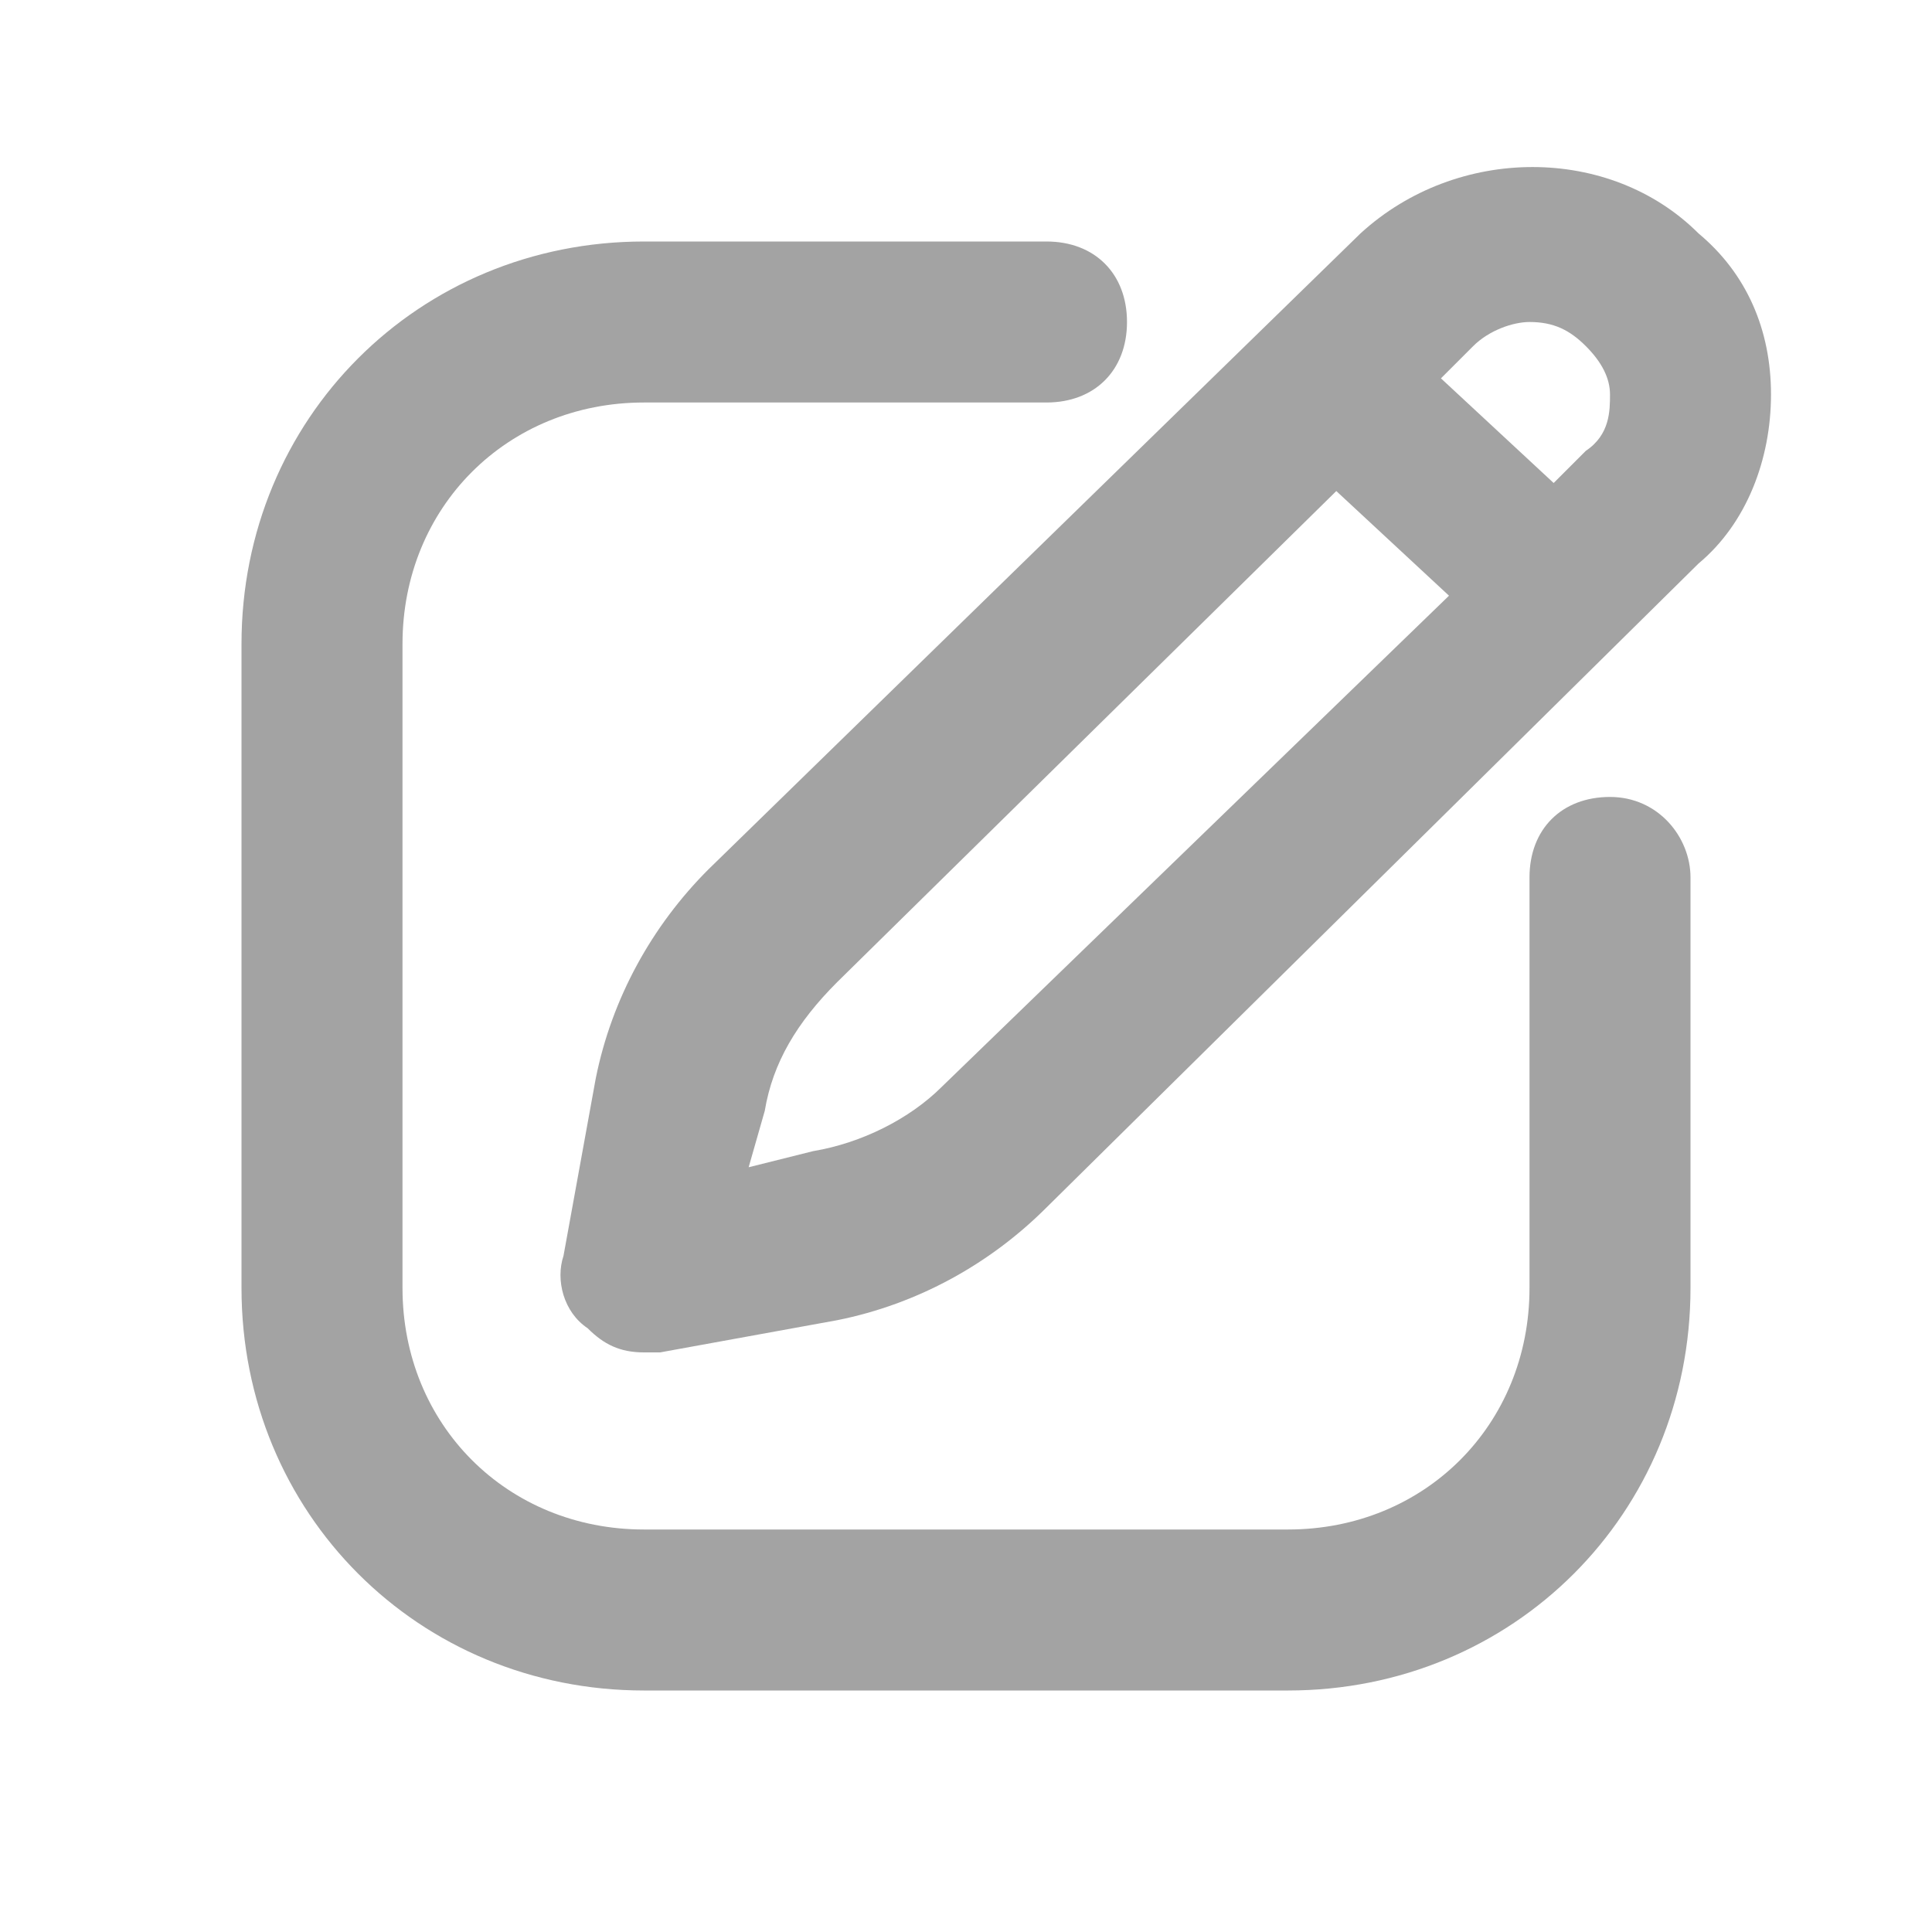
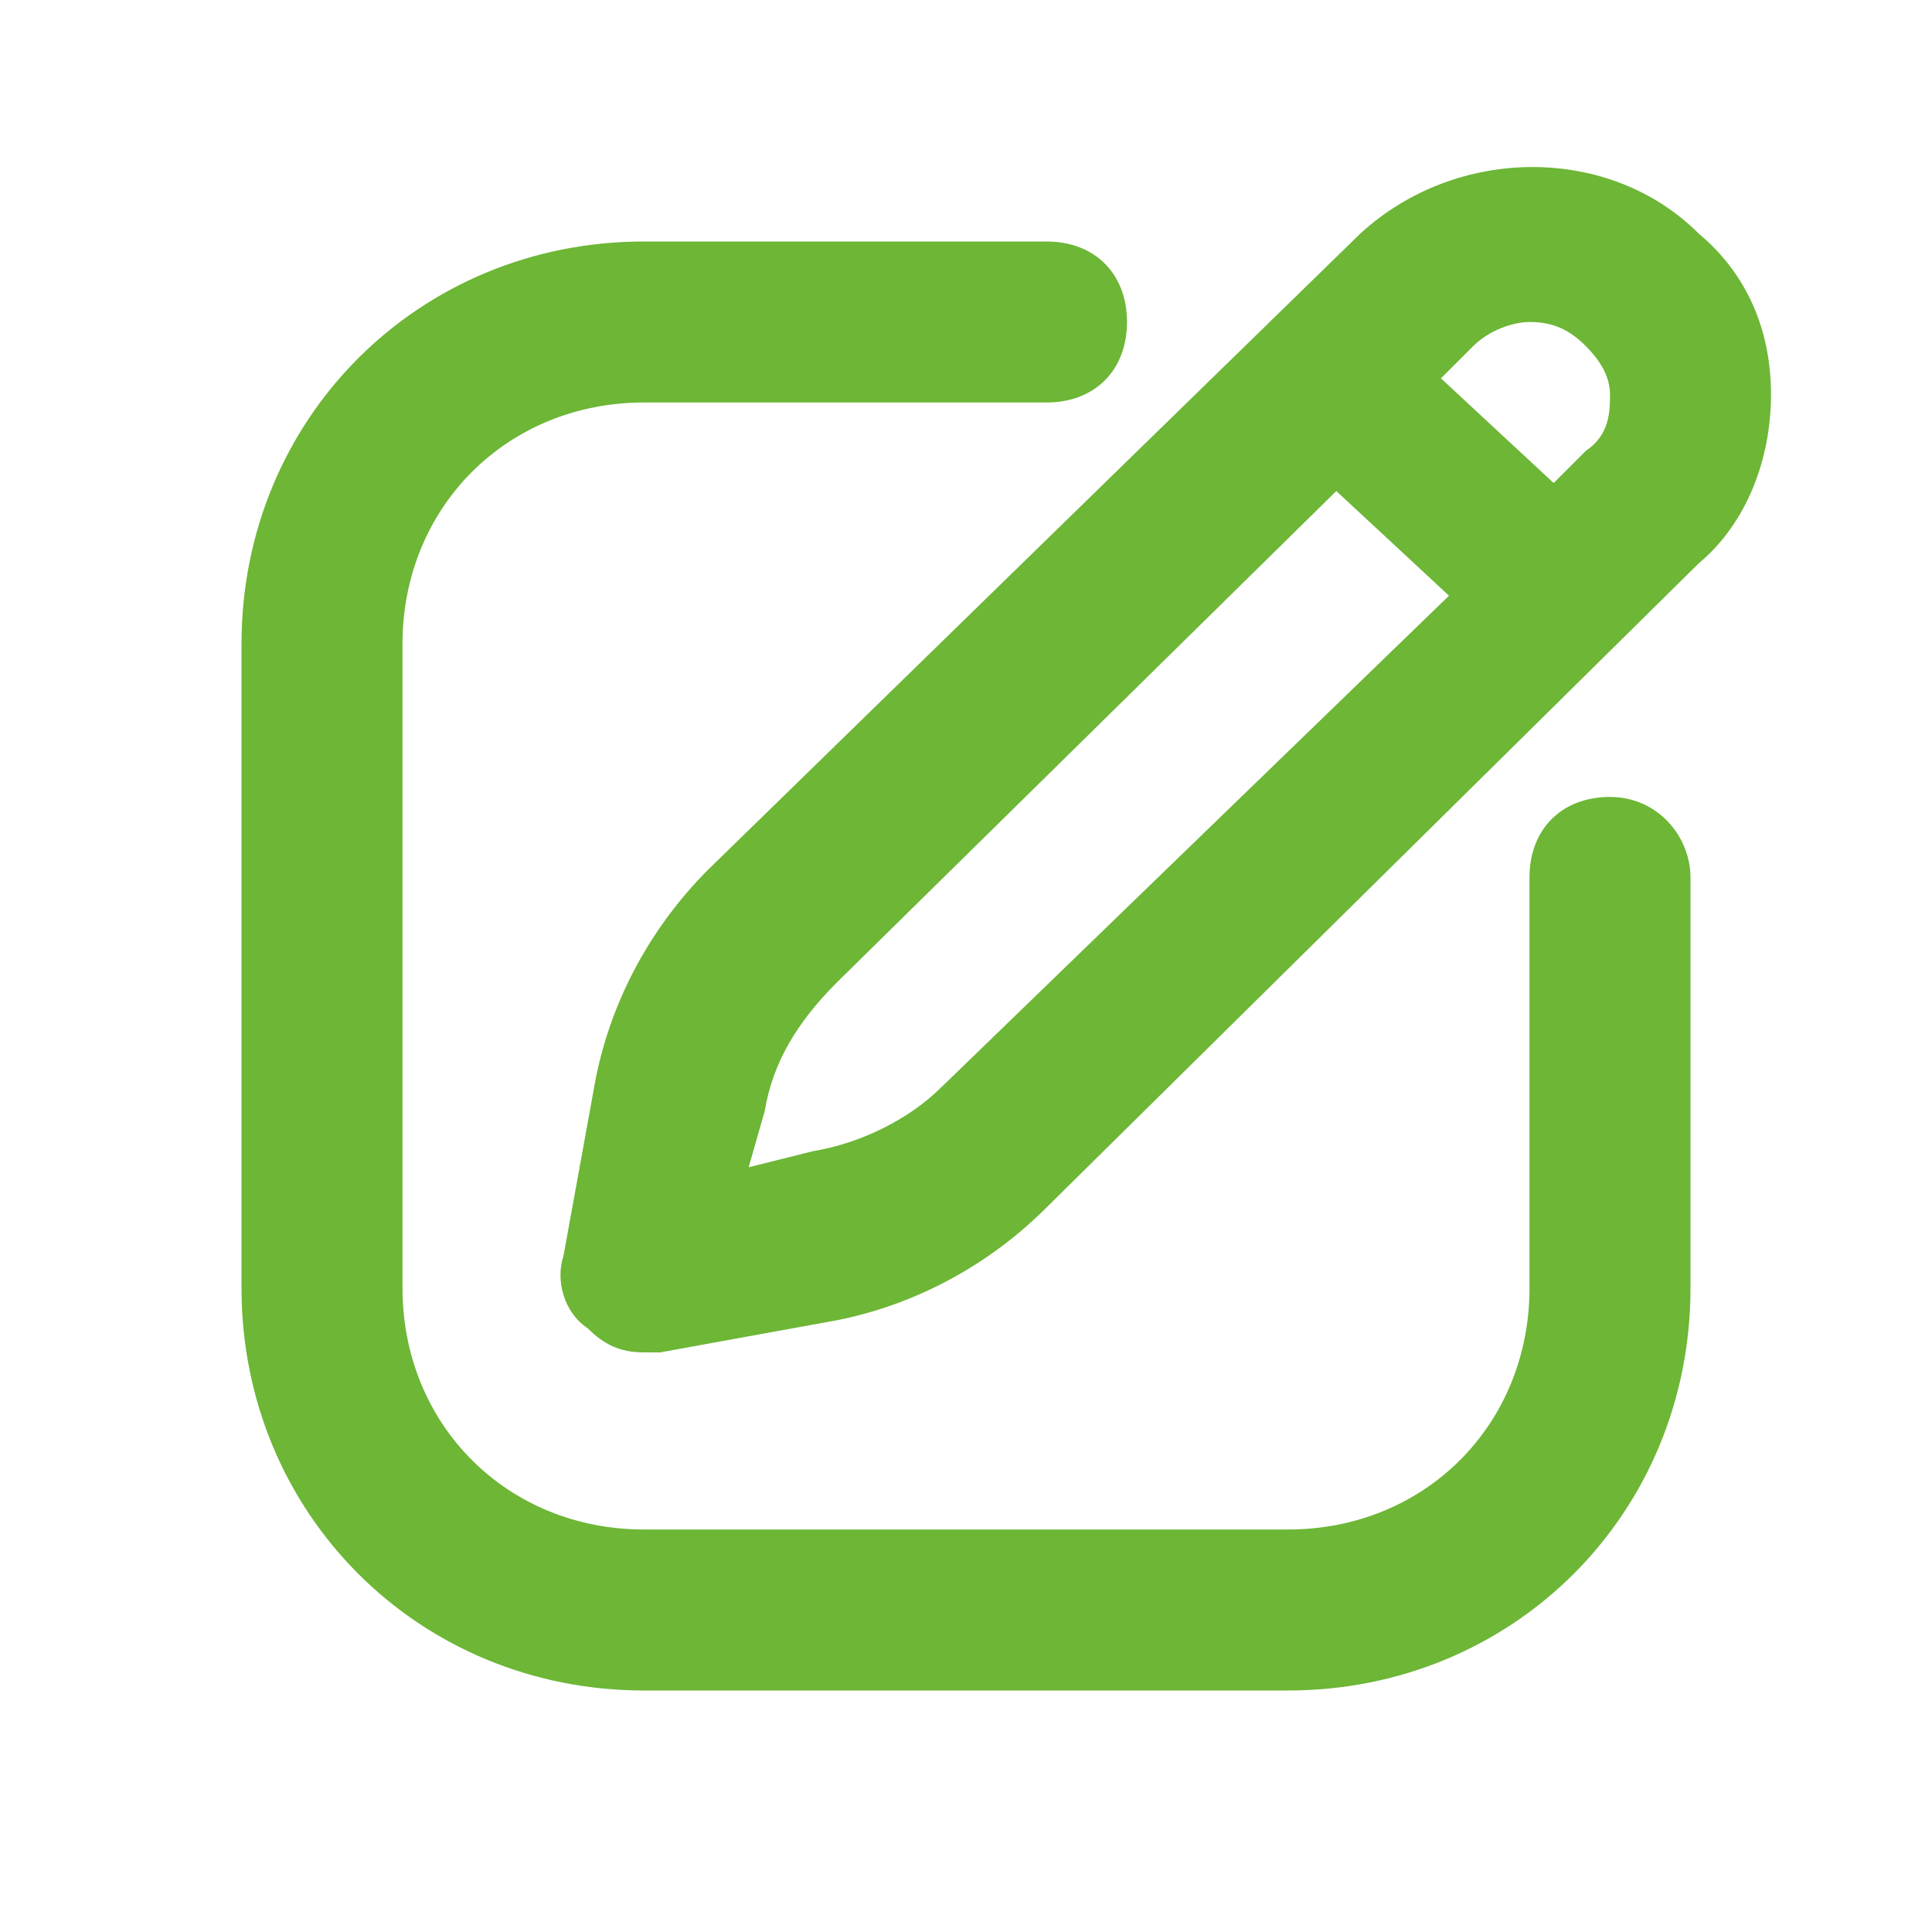
- <svg xmlns="http://www.w3.org/2000/svg" style="enable-background:new 0 0 24 24;" version="1.1" viewBox="0 0 24 24" fill="#a3a3a3" xml:space="preserve">
+ <svg xmlns="http://www.w3.org/2000/svg" style="enable-background:new 0 0 24 24;" version="1.1" viewBox="0 0 24 24" fill="#6DB636" xml:space="preserve">
  <style type="text/css">
	.st0{opacity:0.2;fill:none;stroke:#c4c4c4;stroke-width:5.000000e-02;stroke-miterlimit:10;}
</style>
  <g id="grid_system" />
  <g id="_icons">
    <g>
      <path d="M21.1,2.9c-1.1-1.1-3-1.1-4.2,0l-8.1,7.9c-0.7,0.7-1.2,1.6-1.4,2.6L7,15.6c-0.1,0.3,0,0.7,0.3,0.9    c0.2,0.2,0.4,0.3,0.7,0.3c0.1,0,0.1,0,0.2,0l2.2-0.4c1-0.2,1.9-0.7,2.6-1.4L21.1,7C21.7,6.5,22,5.7,22,4.9    C22,4.1,21.7,3.4,21.1,2.9z M11.7,13.5c-0.4,0.4-1,0.7-1.6,0.8l-0.8,0.2l0.2-0.7c0.1-0.6,0.4-1.1,0.9-1.6l6.2-6.1l1.4,1.3    L11.7,13.5z M19.7,5.6L19.3,6l-1.4-1.3l0.4-0.4C18.5,4.1,18.8,4,19,4c0.3,0,0.5,0.1,0.7,0.3C19.9,4.5,20,4.7,20,4.9    C20,5.1,20,5.4,19.7,5.6z" />
      <path d="M20,9.9c-0.6,0-1,0.4-1,1V16c0,1.7-1.3,3-3,3H8c-1.7,0-3-1.3-3-3V8c0-1.7,1.3-3,3-3h5c0.6,0,1-0.4,1-1s-0.4-1-1-1H8    C5.2,3,3,5.2,3,8v8c0,2.8,2.2,5,5,5h8c2.8,0,5-2.2,5-5v-5.1C21,10.4,20.6,9.9,20,9.9z" />
    </g>
  </g>
</svg>
